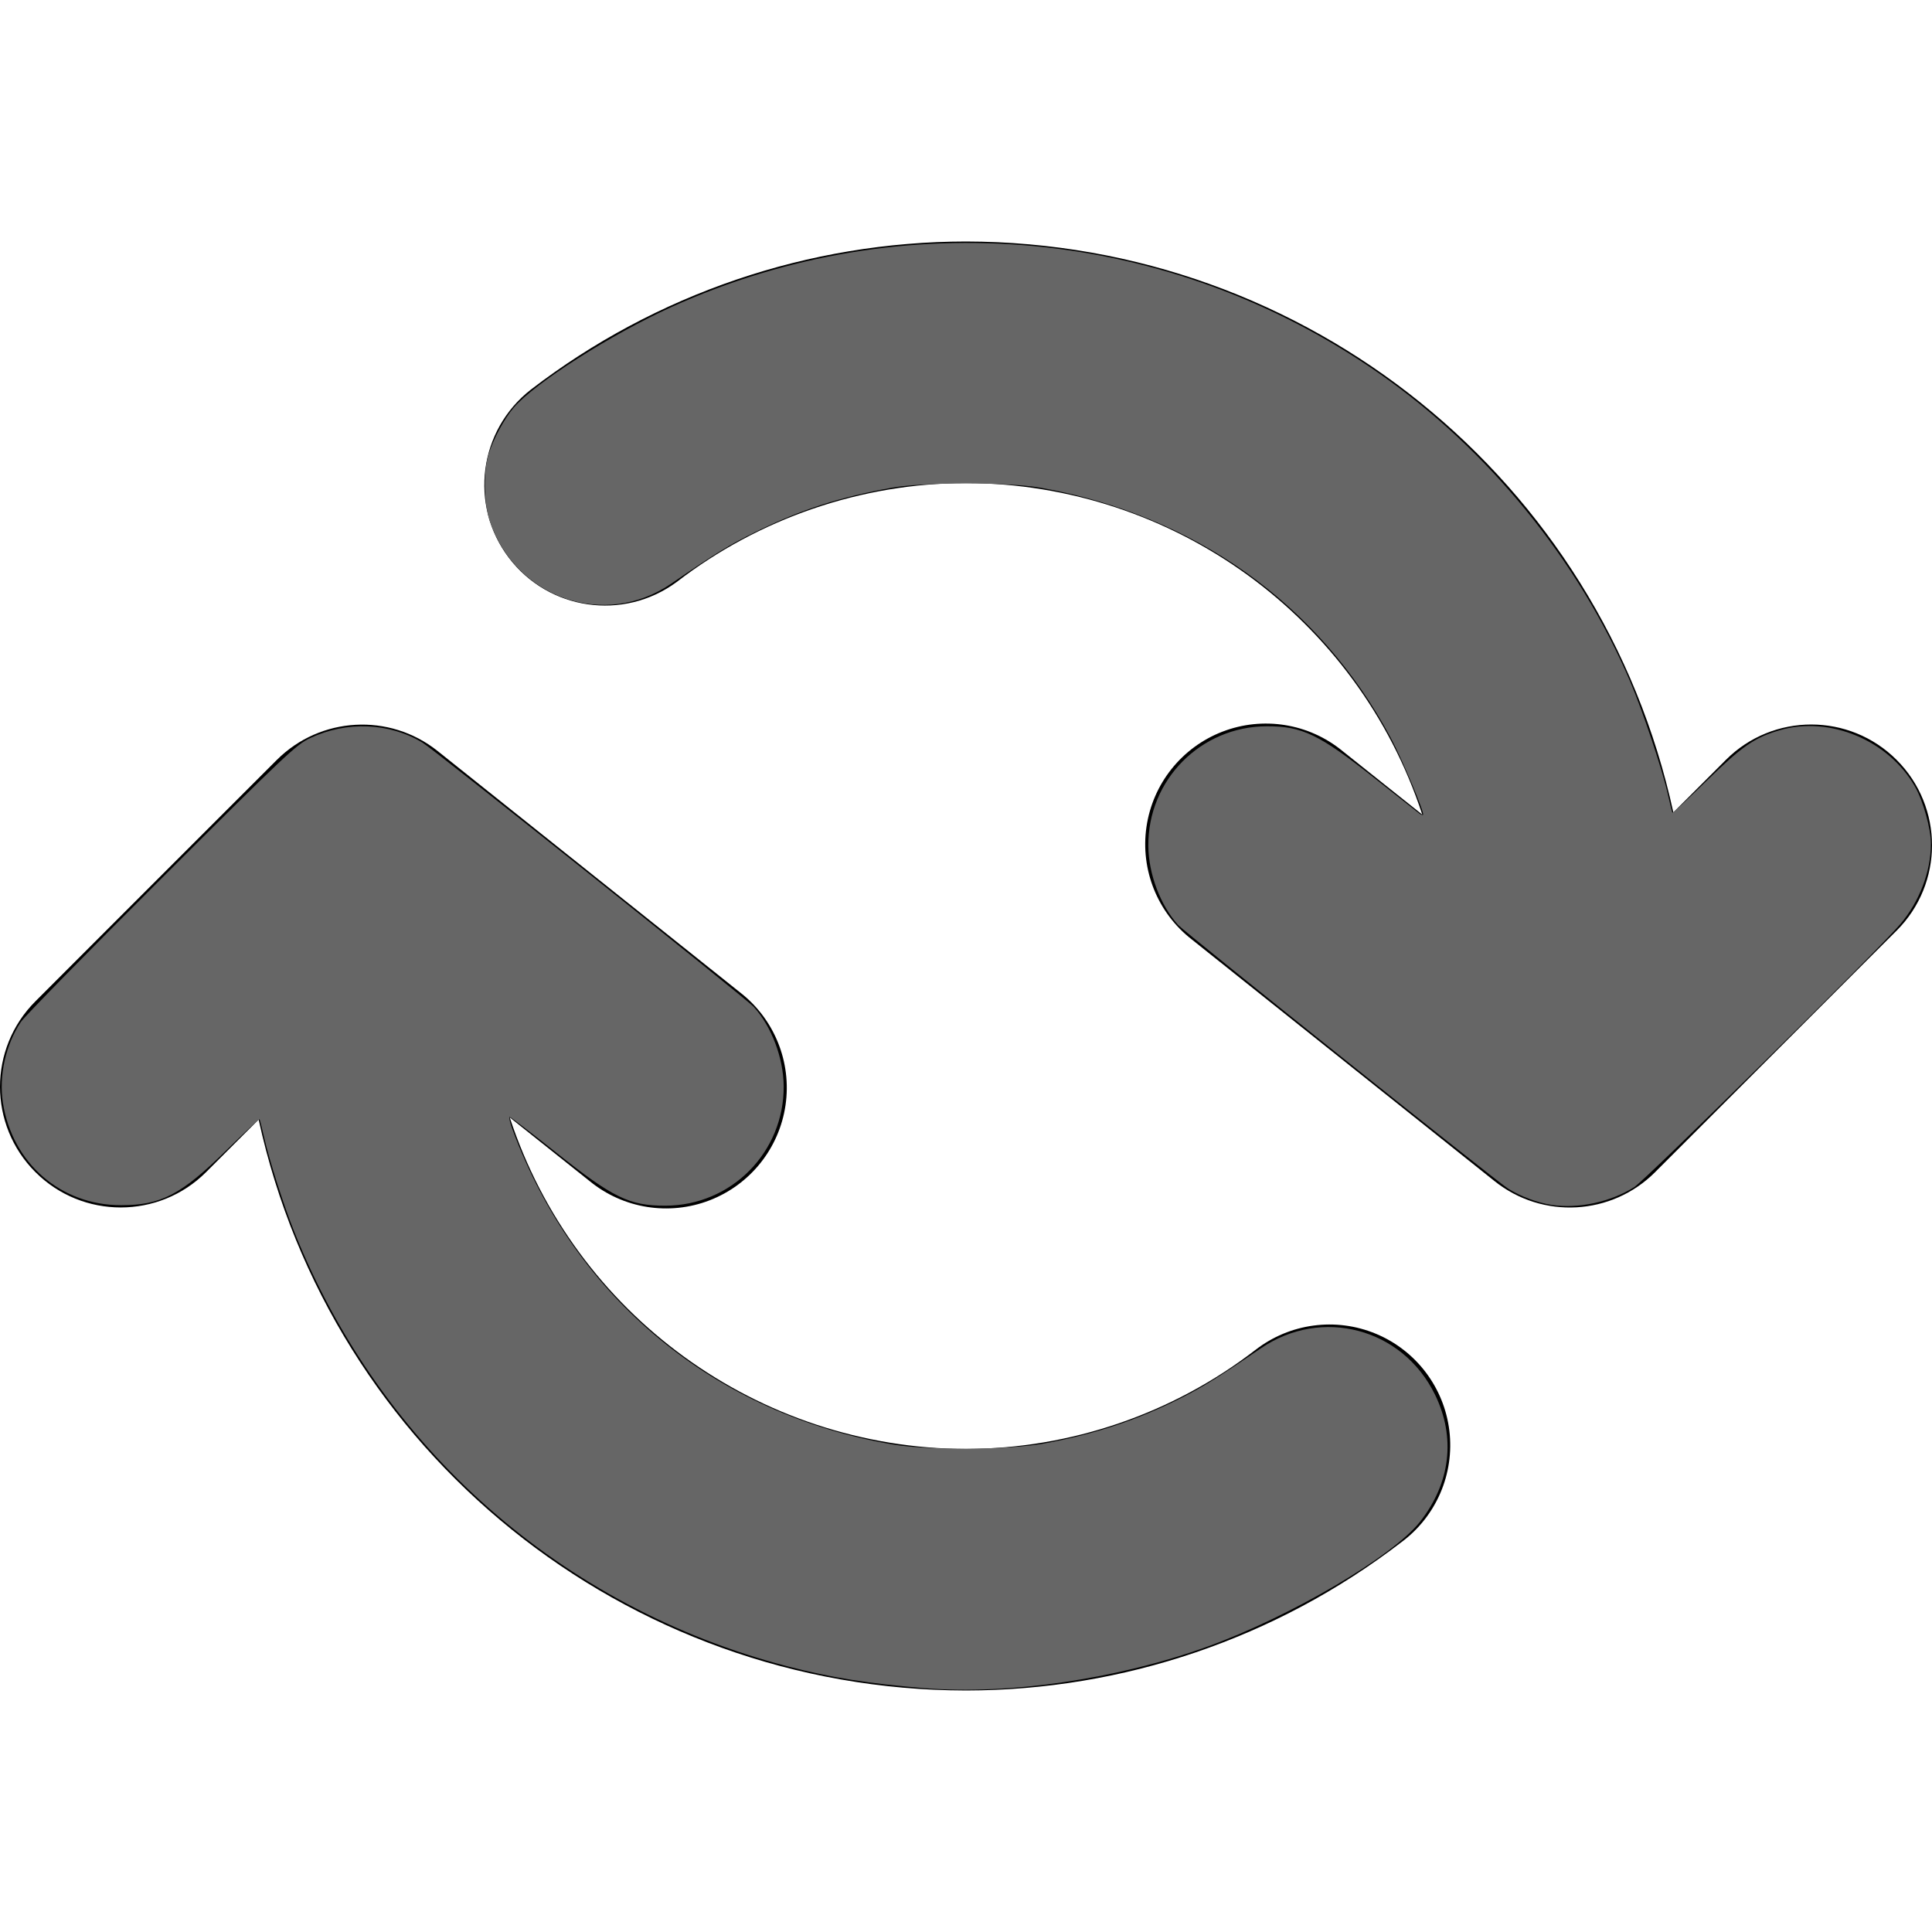
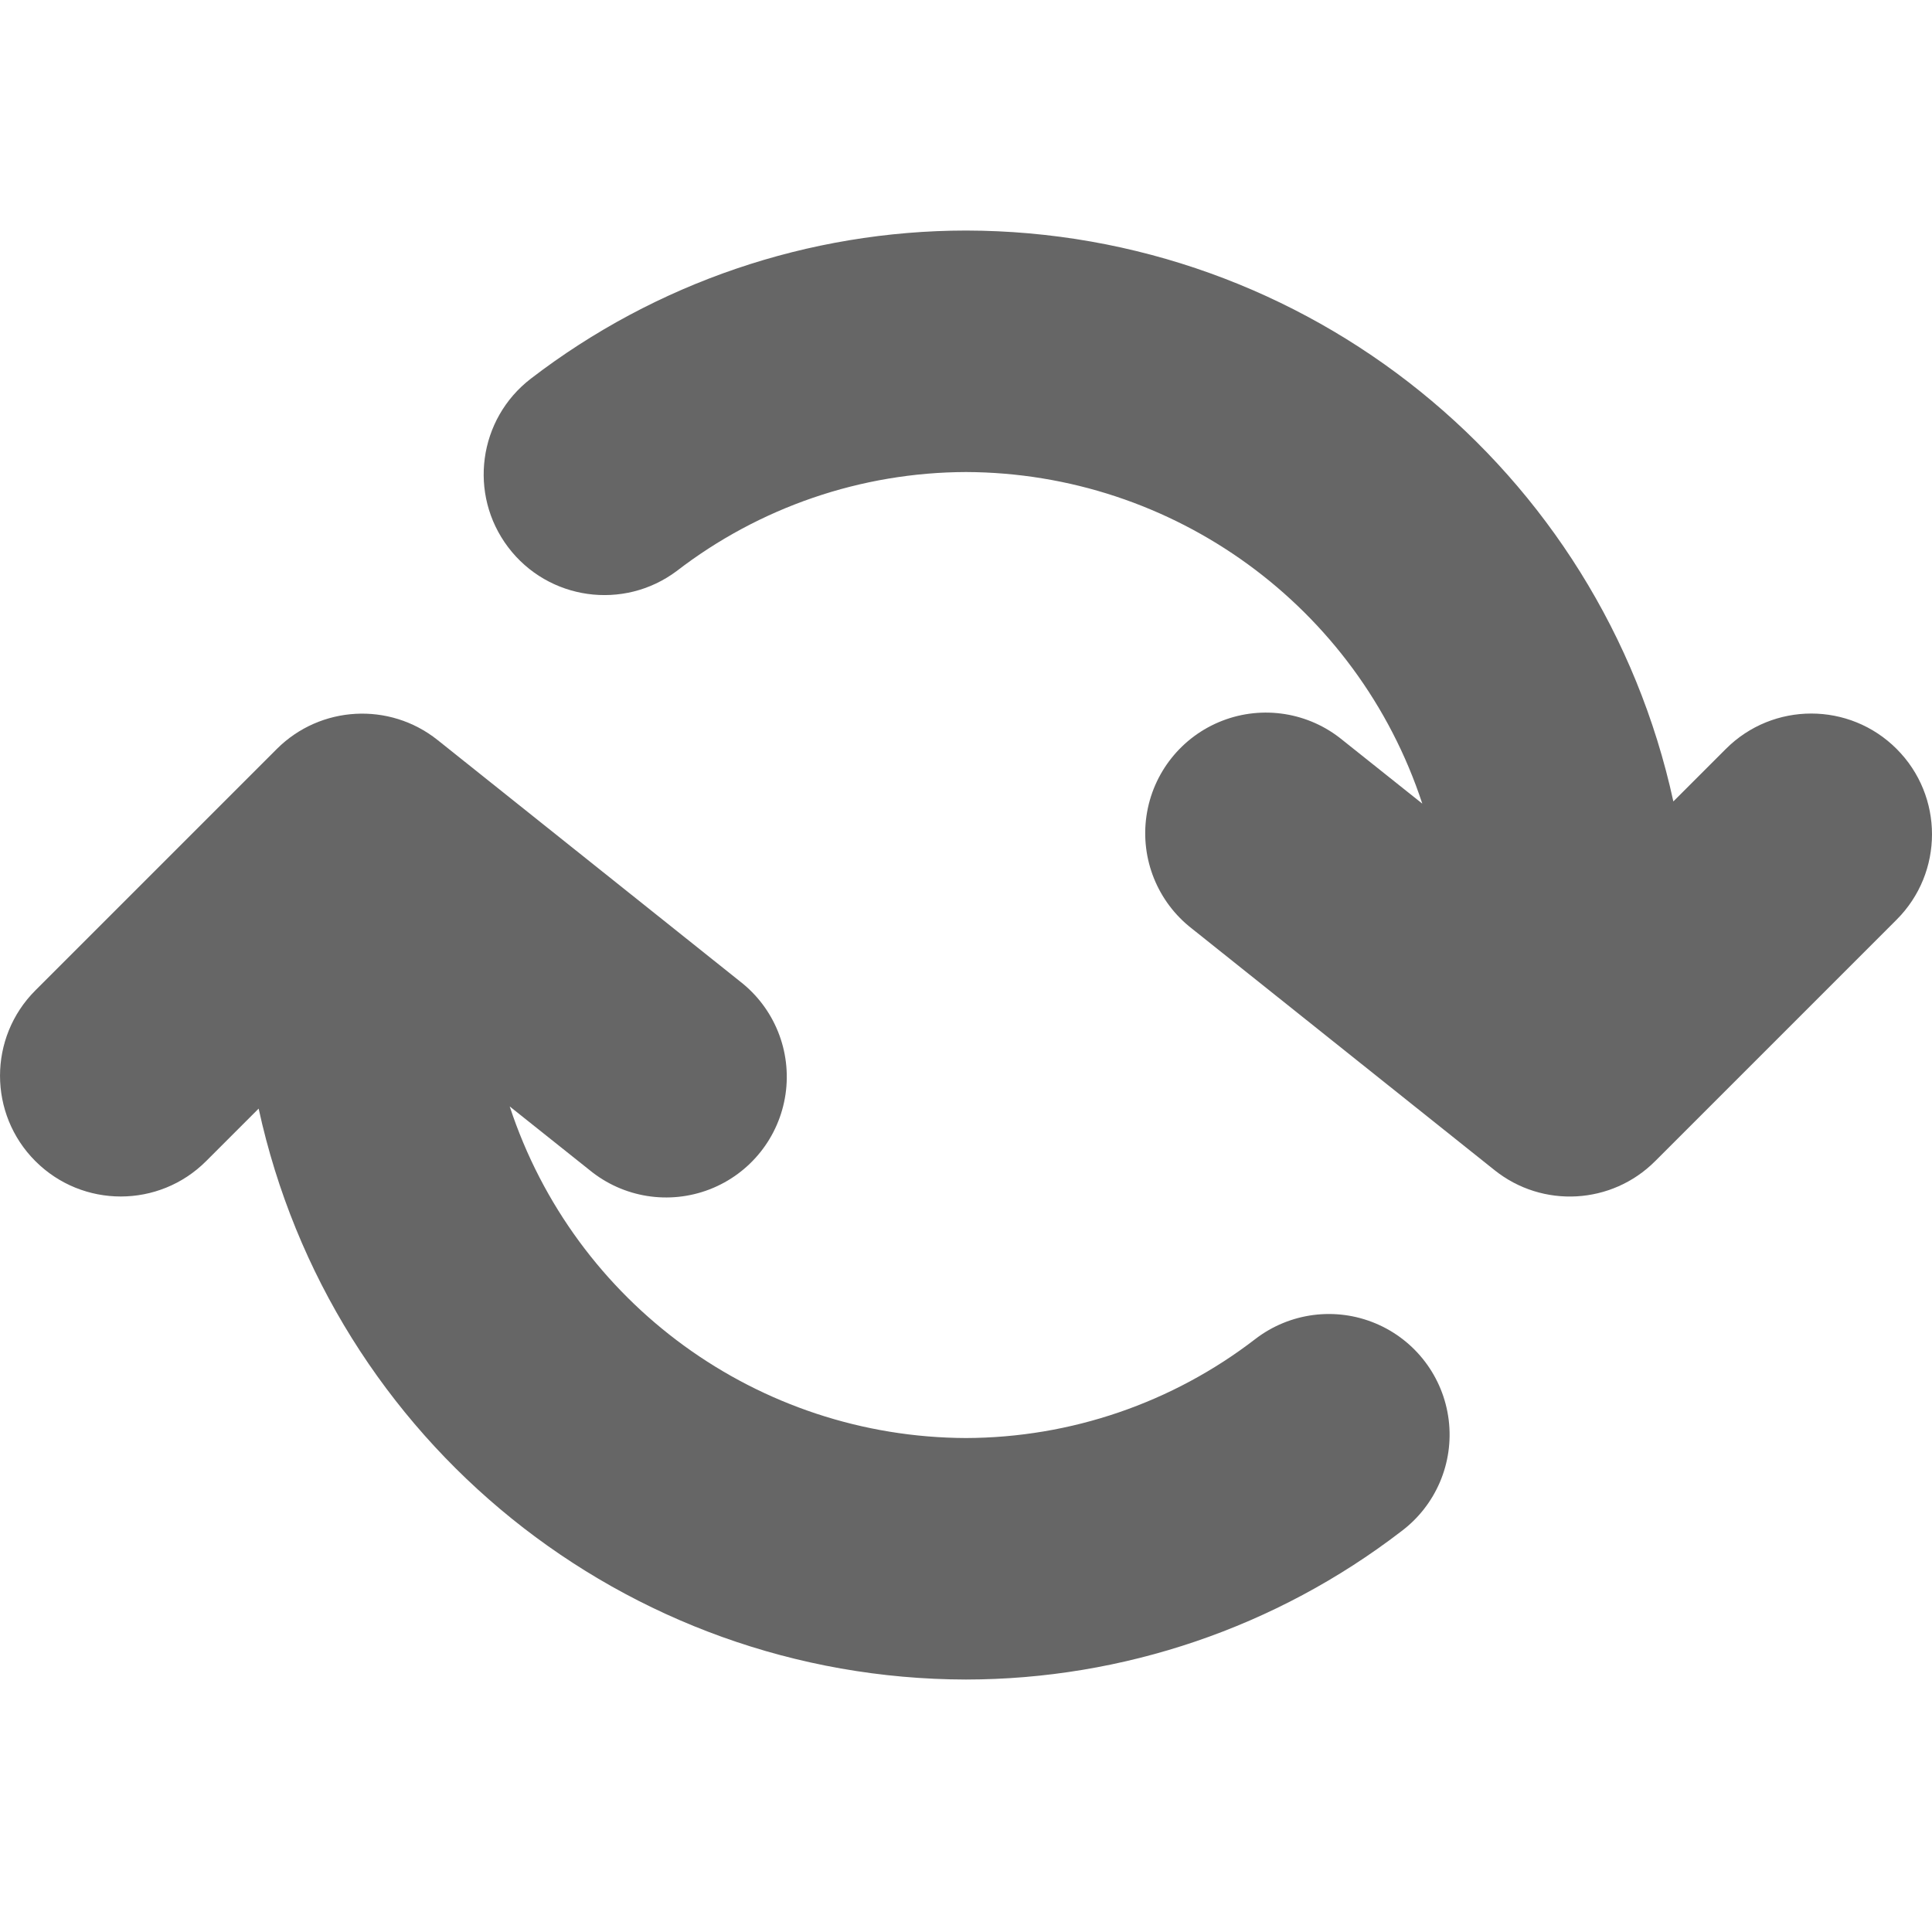
<svg xmlns="http://www.w3.org/2000/svg" fill="#000000" width="800px" height="800px" viewBox="0 0 96 96" version="1.1" id="svg1182">
  <defs id="defs1186" />
-   <g id="g1180">
-     <path d="M94.242,37.758a5.998,5.998,0,0,0-8.484,0l-2.61,2.61A36.035,36.035,0,0,0,48,12a35.55,35.55,0,0,0-21.621,7.359,5.998,5.998,0,0,0,7.242,9.562A23.668,23.668,0,0,1,48,24,23.957,23.957,0,0,1,70.673,40.477l-3.97-3.164a5.996,5.996,0,1,0-7.476,9.375l15.035,12a5.99,5.99,0,0,0,7.98-.445l12-12A5.998,5.998,0,0,0,94.242,37.758Z" id="path1176" />
-     <path d="M62.379,67.078A23.668,23.668,0,0,1,48,72,23.957,23.957,0,0,1,25.327,55.523l3.97,3.164a5.996,5.996,0,1,0,7.476-9.375l-15.035-12a6.007,6.007,0,0,0-7.98.445l-12,12a5.999,5.999,0,0,0,8.484,8.484l2.61-2.61A36.035,36.035,0,0,0,48,84a35.55,35.55,0,0,0,21.621-7.359,5.998,5.998,0,1,0-7.242-9.562Z" id="path1178" />
+   <g id="g1180" transform="translate(2.7781562e-8,-0.5449696)" style="fill:#666666">
+     <path d="m 94.242,37.758 a 5.998,5.998 0 0 0 -8.484,0 l -2.61,2.61 A 36.035,36.035 0 0 0 48,12 35.55,35.55 0 0 0 26.379,19.359 5.998,5.998 0 0 0 33.621,28.922 23.668,23.668 0 0 1 48,24 23.957,23.957 0 0 1 70.673,40.477 l -3.97,-3.164 a 5.996,5.996 0 1 0 -7.476,9.375 l 15.035,12 a 5.99,5.99 0 0 0 7.98,-0.445 l 12,-12 a 5.998,5.998 0 0 0 7e-4,-8.484 z" id="path1176" style="fill:#666666" />
+     <path d="M 62.379,67.078 A 23.668,23.668 0 0 1 48,72 23.957,23.957 0 0 1 25.327,55.523 l 3.97,3.164 a 5.996,5.996 0 1 0 7.476,-9.375 l -15.035,-12 a 6.007,6.007 0 0 0 -7.98,0.445 l -12,12 a 5.999,5.999 0 0 0 8.484,8.484 l 2.61,-2.61 A 36.035,36.035 0 0 0 48,84 35.55,35.55 0 0 0 69.621,76.641 5.998,5.998 0 1 0 62.379,67.078 Z" id="path1178" style="fill:#666666" />
  </g>
-   <path style="fill:#666666;stroke-width:0.912" d="m 383.124,699.057 c -23.327,-1.883 -39.028,-4.378 -57.013,-9.06 -93.437,-24.325 -168.477,-90.464 -204.311,-180.076 -4.36,-10.904 -10.218,-29.24 -12.386,-38.769 -0.913,-4.014 -1.786,-7.466 -1.94,-7.673 -0.154,-0.206 -6.337,5.566 -13.74,12.827 -18.785,18.424 -27.01,22.718 -43.563,22.74 -24.981,0.032 -45.075,-17.38 -48.97,-42.436 -1.725,-11.099 1.148,-24.022 7.436,-33.444 1.471,-2.205 27.633,-28.897 58.137,-59.317 51.814,-51.67 55.872,-55.501 61.709,-58.242 15.139,-7.111 32.879,-6.364 46.551,1.961 5.024,3.059 134.022,105.983 137.103,109.391 7.371,8.152 12.276,21.142 12.369,32.758 0.219,27.357 -21.701,49.507 -49.021,49.534 -14.855,0.015 -21.632,-3.281 -45.106,-21.938 -10.259,-8.154 -18.976,-14.825 -19.371,-14.825 -0.395,0 0.153,2.36 1.219,5.245 25.801,69.812 84.049,118.014 157.591,130.41 14.791,2.493 47.804,2.266 62.566,-0.43 21.085,-3.851 38.911,-9.795 57.116,-19.046 8.776,-4.46 15.441,-8.622 32.557,-20.331 25.204,-17.242 58.649,-8.389 72.113,19.088 8.71,17.775 6.474,36.694 -6.238,52.776 -11.353,14.363 -53.633,39.18 -87.923,51.609 -36.886,13.37 -82.166,20.052 -116.884,17.249 z" id="path3297" transform="scale(0.12)" />
-   <path style="fill:#666666;stroke-width:0.912" d="m 642.589,498.94 c -5.941,-0.902 -13.037,-3.557 -18.173,-6.799 -4.756,-3.002 -133.95,-106.223 -136.552,-109.099 -7.369,-8.147 -12.276,-21.141 -12.369,-32.757 -0.219,-27.318 21.687,-49.461 49.021,-49.55 14.669,-0.048 21.629,3.304 44.698,21.524 9.532,7.529 17.855,14.1 18.494,14.602 0.639,0.502 1.34,0.736 1.557,0.518 0.708,-0.708 -8.622,-22.909 -13.361,-31.792 -29.556,-55.407 -81.612,-92.535 -145.384,-103.692 -13.061,-2.285 -48.299,-2.267 -61.078,0.032 -21.931,3.945 -37.804,9.082 -56.556,18.305 -10.707,5.266 -16.53,8.838 -34.941,21.433 -27.455,18.781 -64.073,6.285 -75.074,-25.621 -2.524,-7.32 -2.798,-20.733 -0.57,-27.921 1.959,-6.321 6.493,-14.737 10.394,-19.295 8.72,-10.187 40.415,-30.406 65.406,-41.723 95.836,-43.398 206.14,-33.028 293.024,27.548 45.074,31.426 82.479,77.371 103.943,127.672 5.121,12.001 13.262,36.371 15.541,46.522 0.901,4.014 1.761,7.463 1.911,7.664 0.15,0.202 6.539,-5.75 14.198,-13.227 14.714,-14.363 19.853,-17.911 30.342,-20.944 20.664,-5.977 45.025,4.235 55.938,23.448 3.367,5.929 6.548,17.373 6.548,23.561 0,11.565 -4.751,24.02 -12.743,33.409 -9.302,10.927 -105.366,105.835 -110.163,108.837 -9.79,6.127 -23.12,9.002 -34.049,7.343 z" id="path3299" transform="scale(0.12)" />
</svg>
